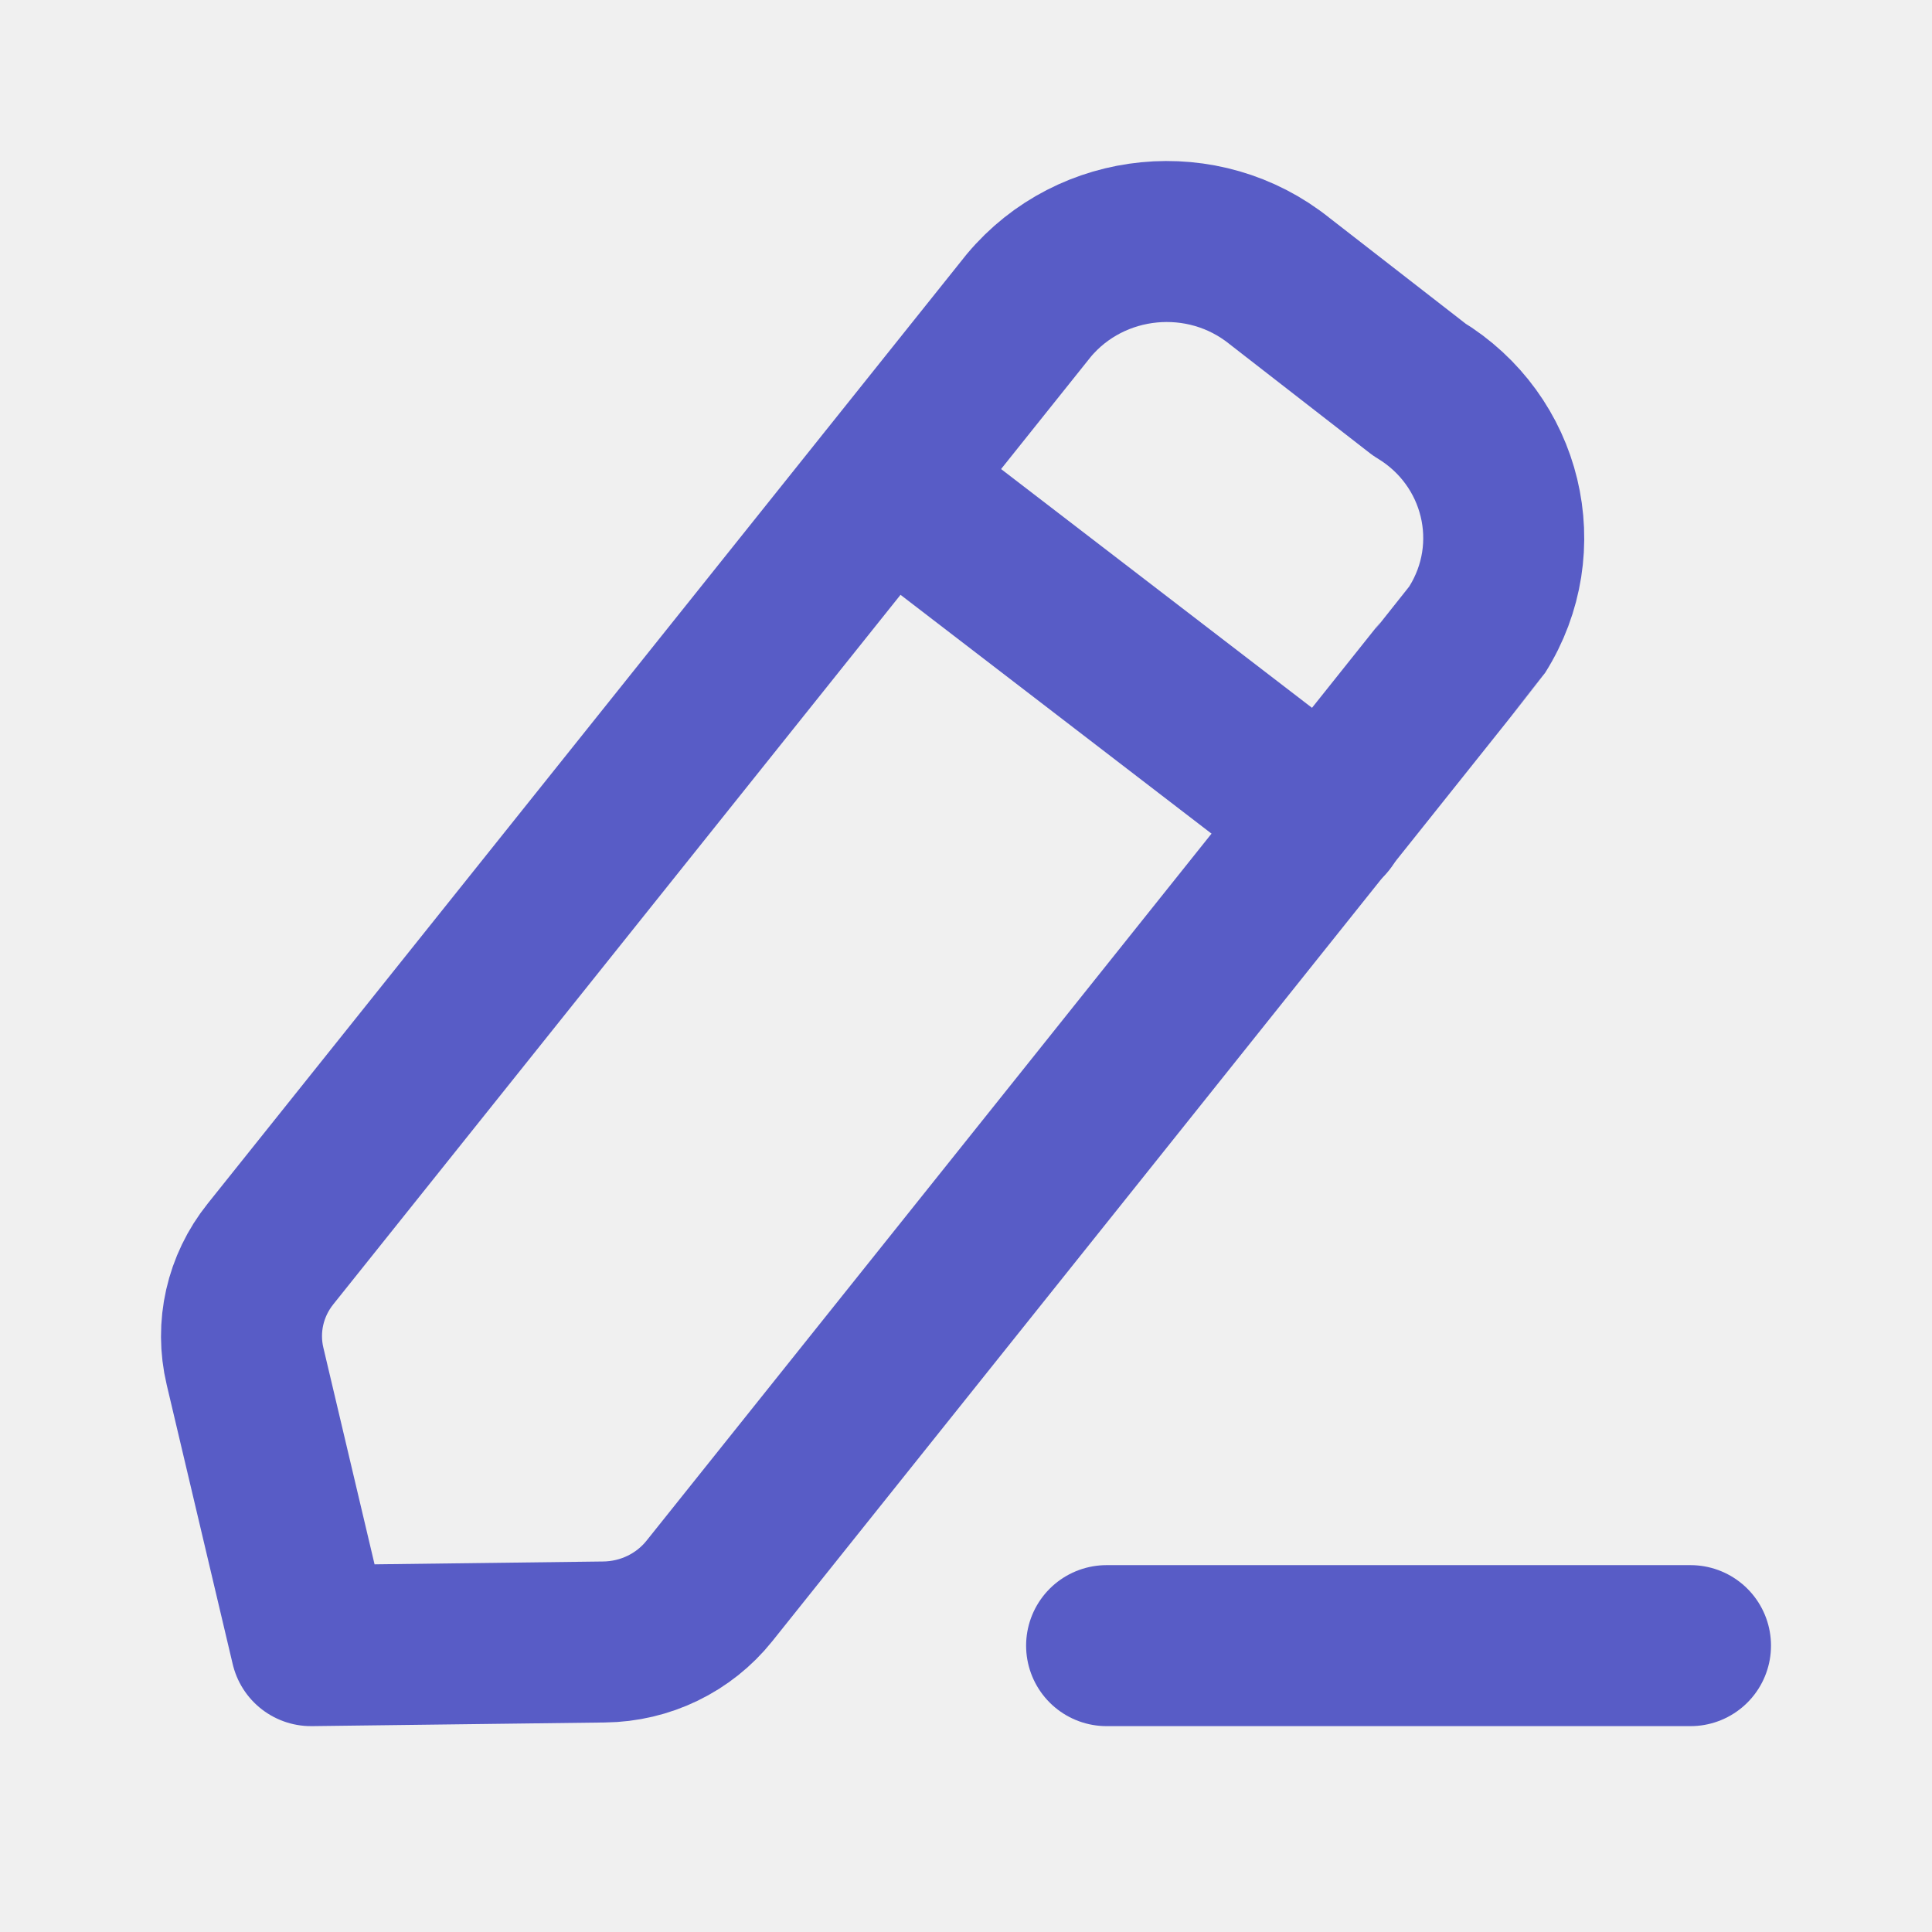
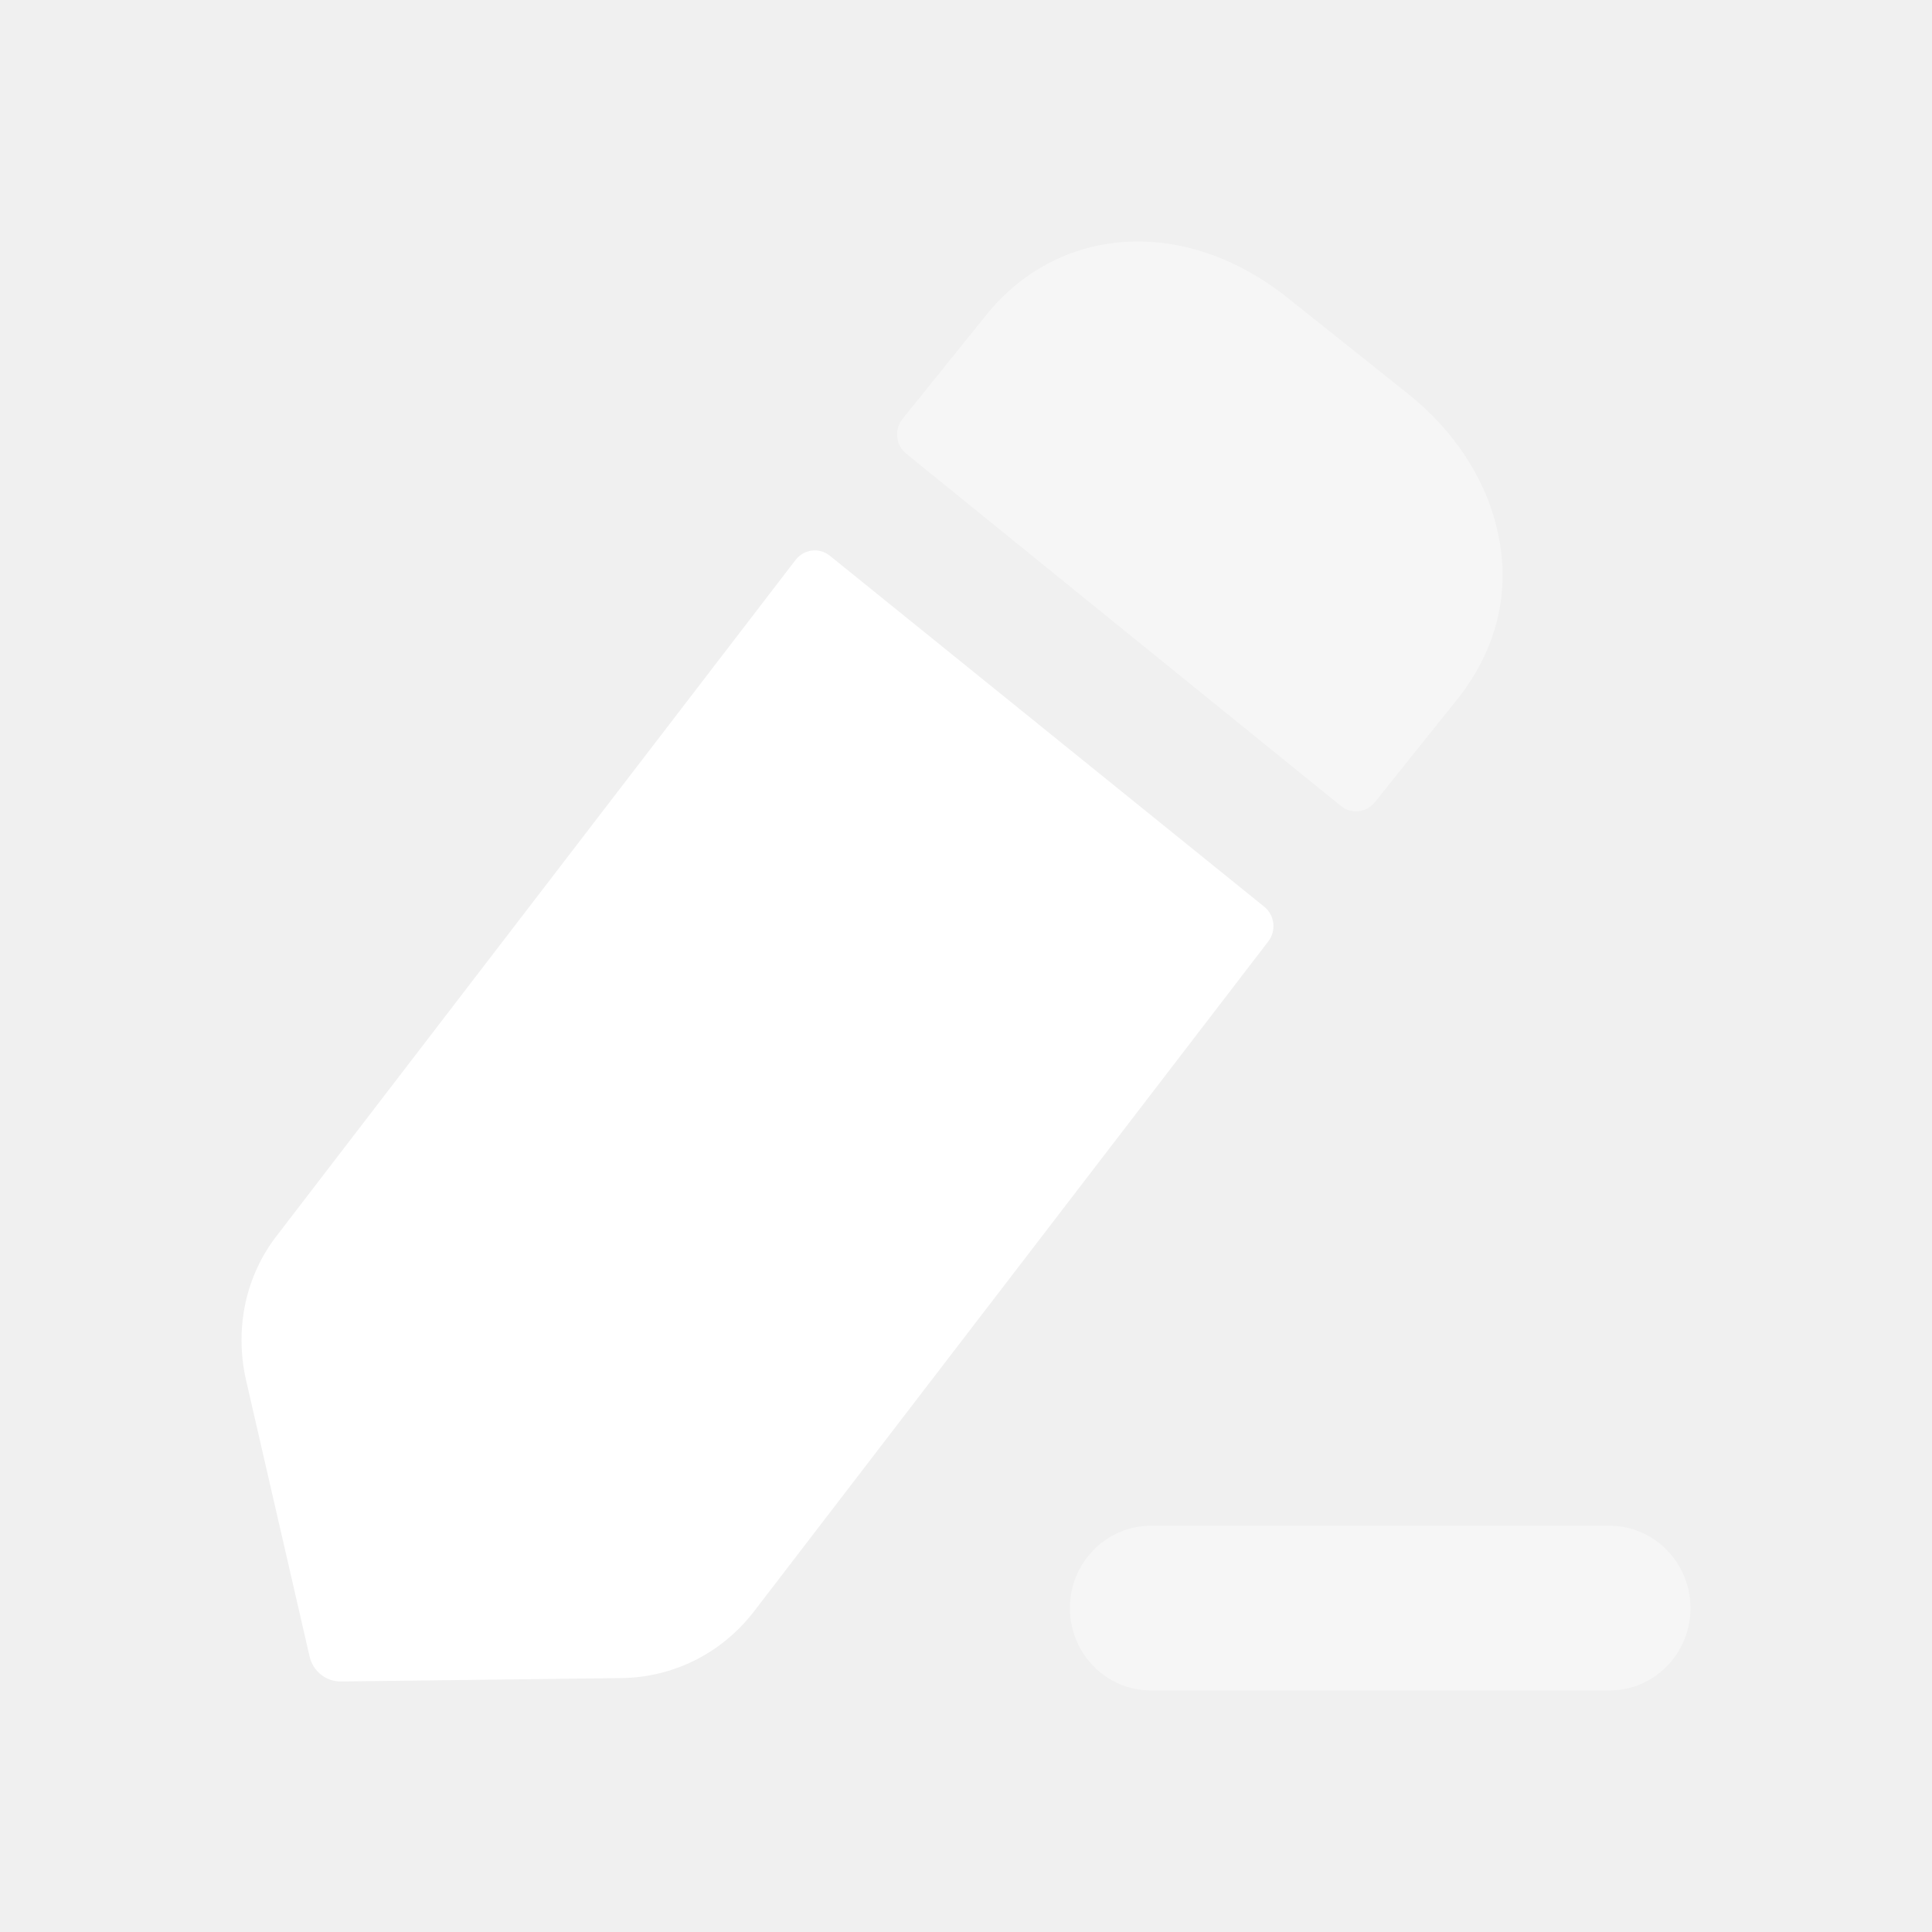
<svg xmlns="http://www.w3.org/2000/svg" width="18" height="18" viewBox="0 0 18 18" fill="none">
-   <path d="M10.31 15.332H15.75" stroke="#585CC6" stroke-width="1.5" stroke-linecap="round" stroke-linejoin="round" />
-   <path fill-rule="evenodd" clip-rule="evenodd" d="M9.585 2.846C10.167 2.151 11.213 2.049 11.922 2.619C11.961 2.65 13.222 3.629 13.222 3.629C14.002 4.1 14.244 5.102 13.762 5.867C13.736 5.908 6.609 14.823 6.609 14.823C6.372 15.119 6.012 15.294 5.627 15.298L2.898 15.332L2.283 12.729C2.196 12.363 2.283 11.979 2.52 11.683L9.585 2.846Z" stroke="#585CC6" stroke-width="1.5" stroke-linecap="round" stroke-linejoin="round" />
-   <path d="M8.266 4.501L12.355 7.641" stroke="#585CC6" stroke-width="1.5" stroke-linecap="round" stroke-linejoin="round" />
+   <path opacity="0.4" d="M14.994 14.215H10.724C10.307 14.215 9.968 14.559 9.968 14.982C9.968 15.407 10.307 15.75 10.724 15.75H14.994C15.411 15.75 15.75 15.407 15.75 14.982C15.75 14.559 15.411 14.215 14.994 14.215Z" fill="white" />
+   <path d="M7.732 5.178L11.779 8.448C11.876 8.526 11.893 8.67 11.817 8.77L7.019 15.021C6.717 15.407 6.273 15.626 5.797 15.634L3.178 15.666C3.038 15.668 2.916 15.571 2.884 15.432L2.289 12.844C2.186 12.369 2.289 11.877 2.59 11.498L7.412 5.217C7.49 5.116 7.633 5.098 7.732 5.178Z" fill="white" />
+   <path opacity="0.4" d="M13.59 6.499L12.81 7.473C12.732 7.572 12.59 7.588 12.493 7.509C11.544 6.742 9.116 4.772 8.442 4.226C8.344 4.146 8.33 4.002 8.409 3.902L9.162 2.968C9.844 2.089 11.035 2.008 11.995 2.774L13.098 3.653C13.551 4.008 13.852 4.475 13.956 4.967C14.075 5.508 13.948 6.04 13.59 6.499Z" fill="white" />
</svg>
